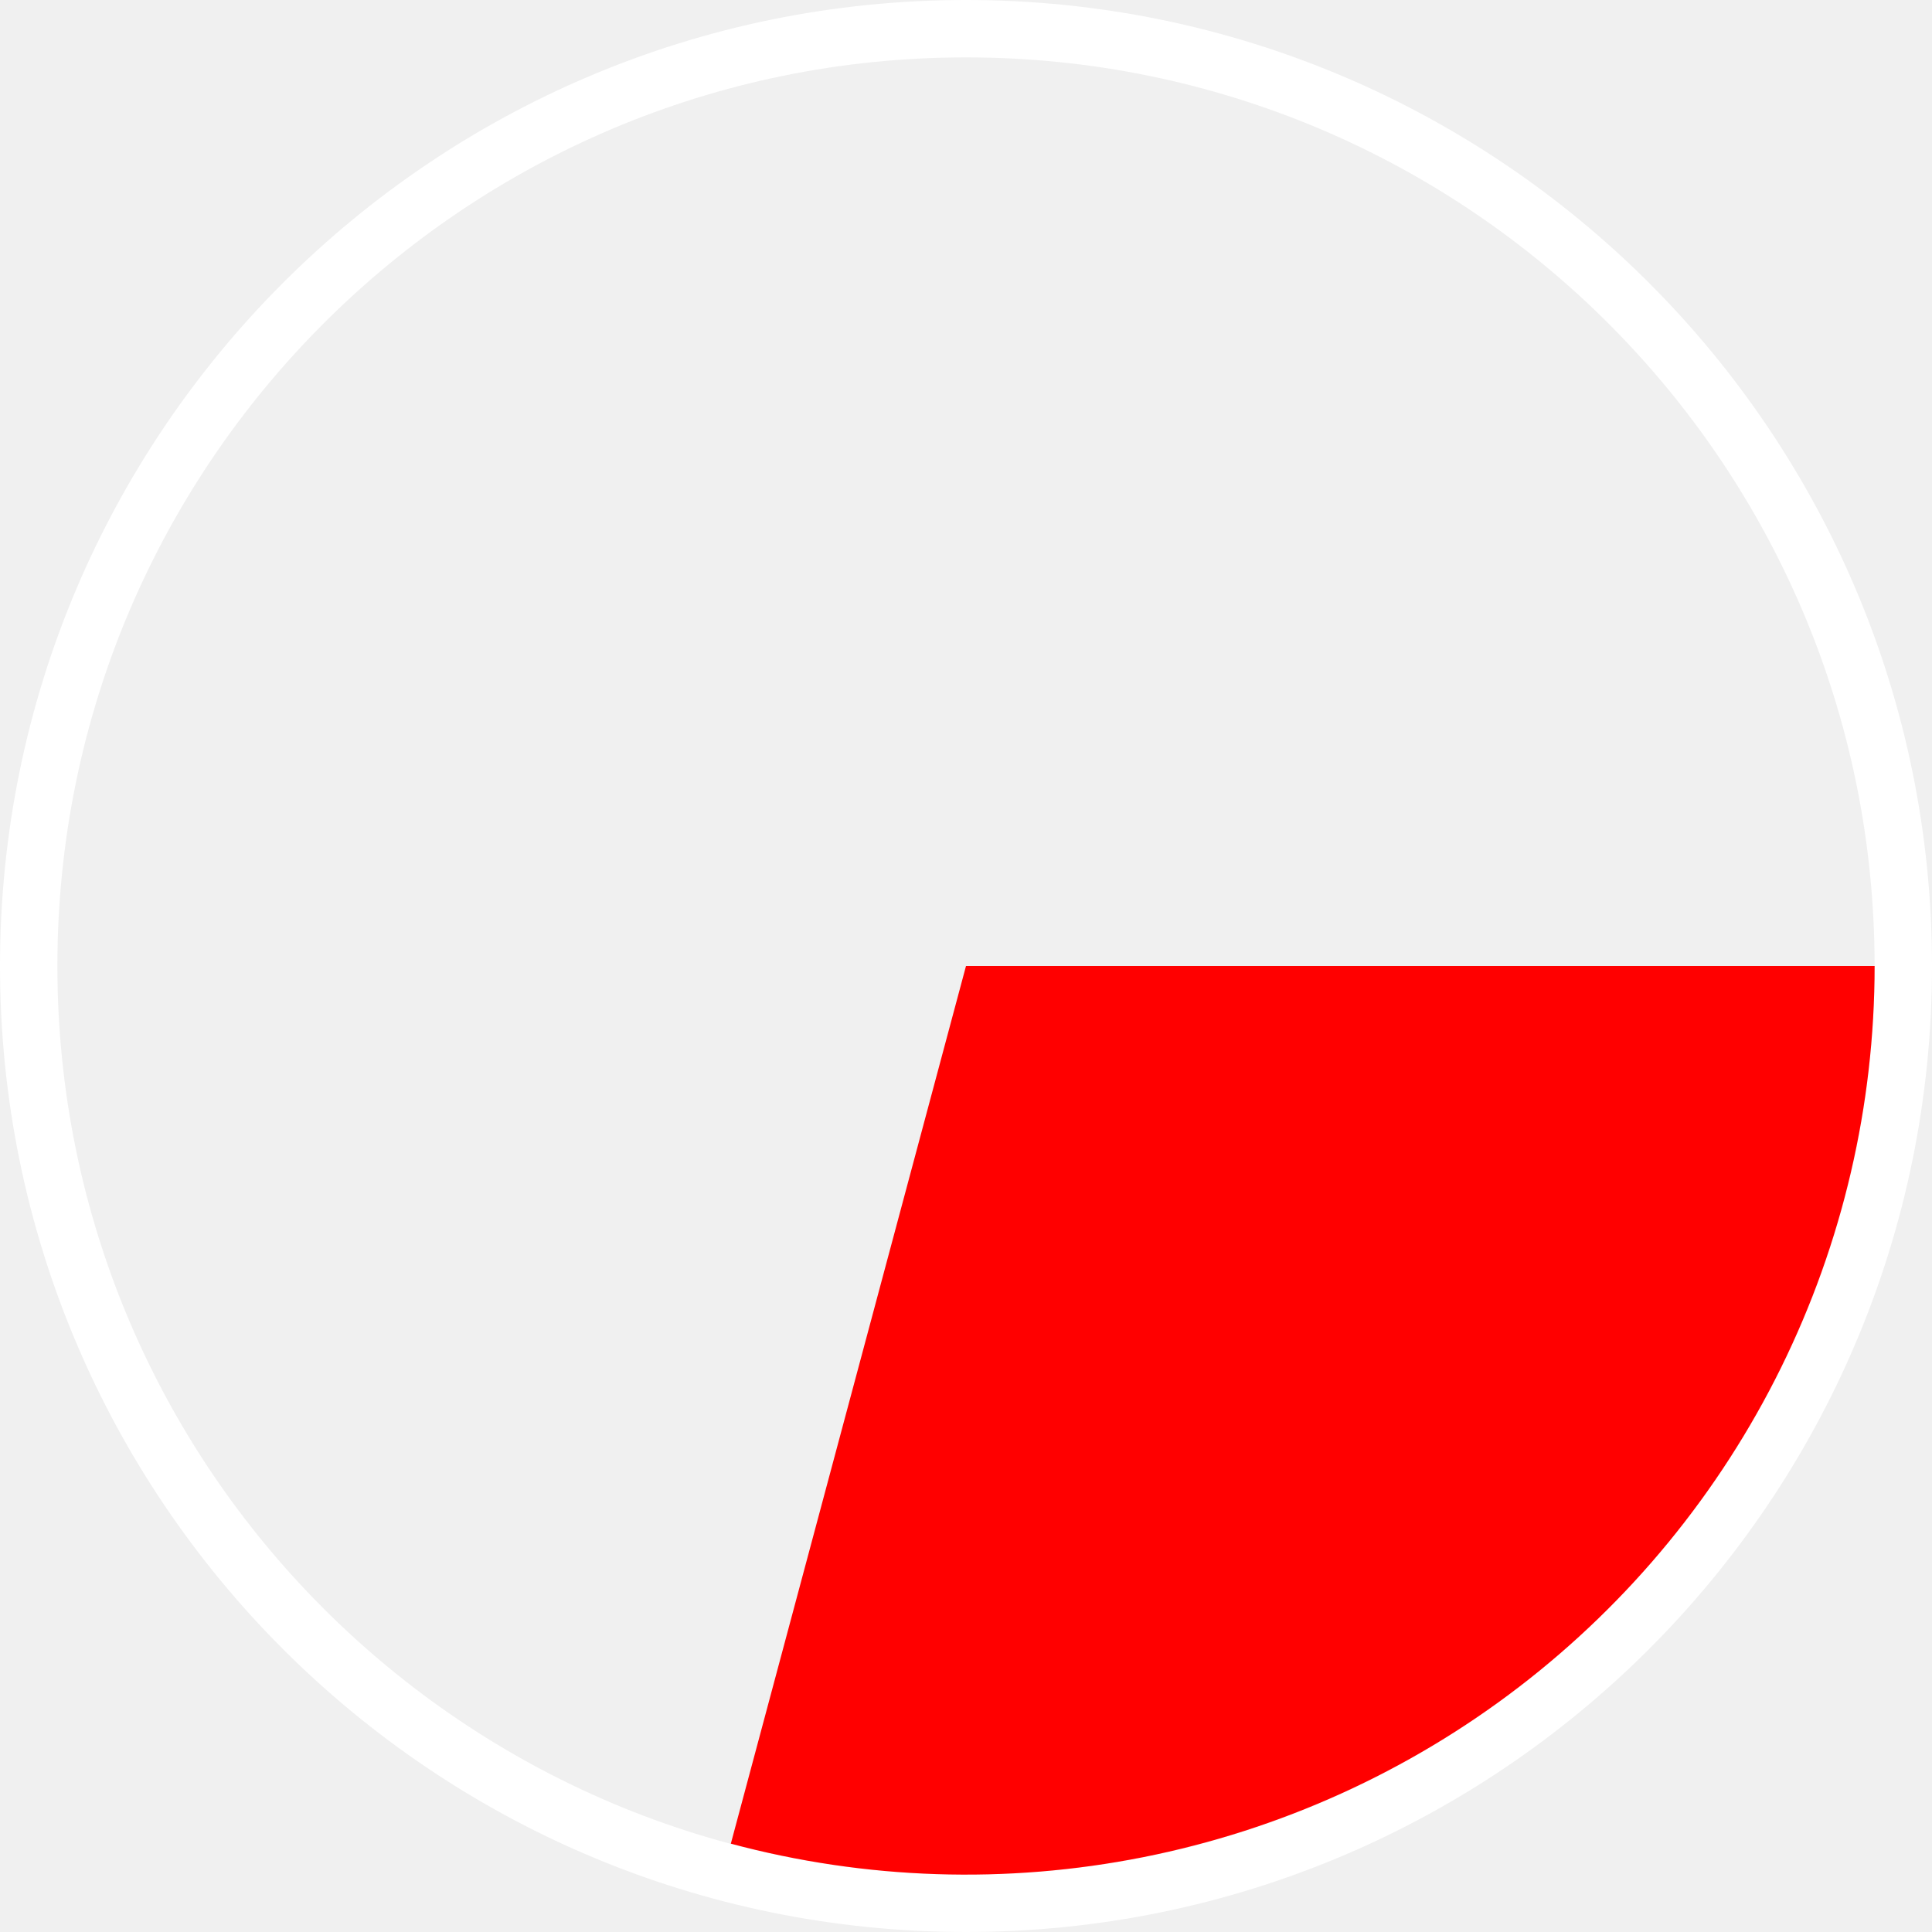
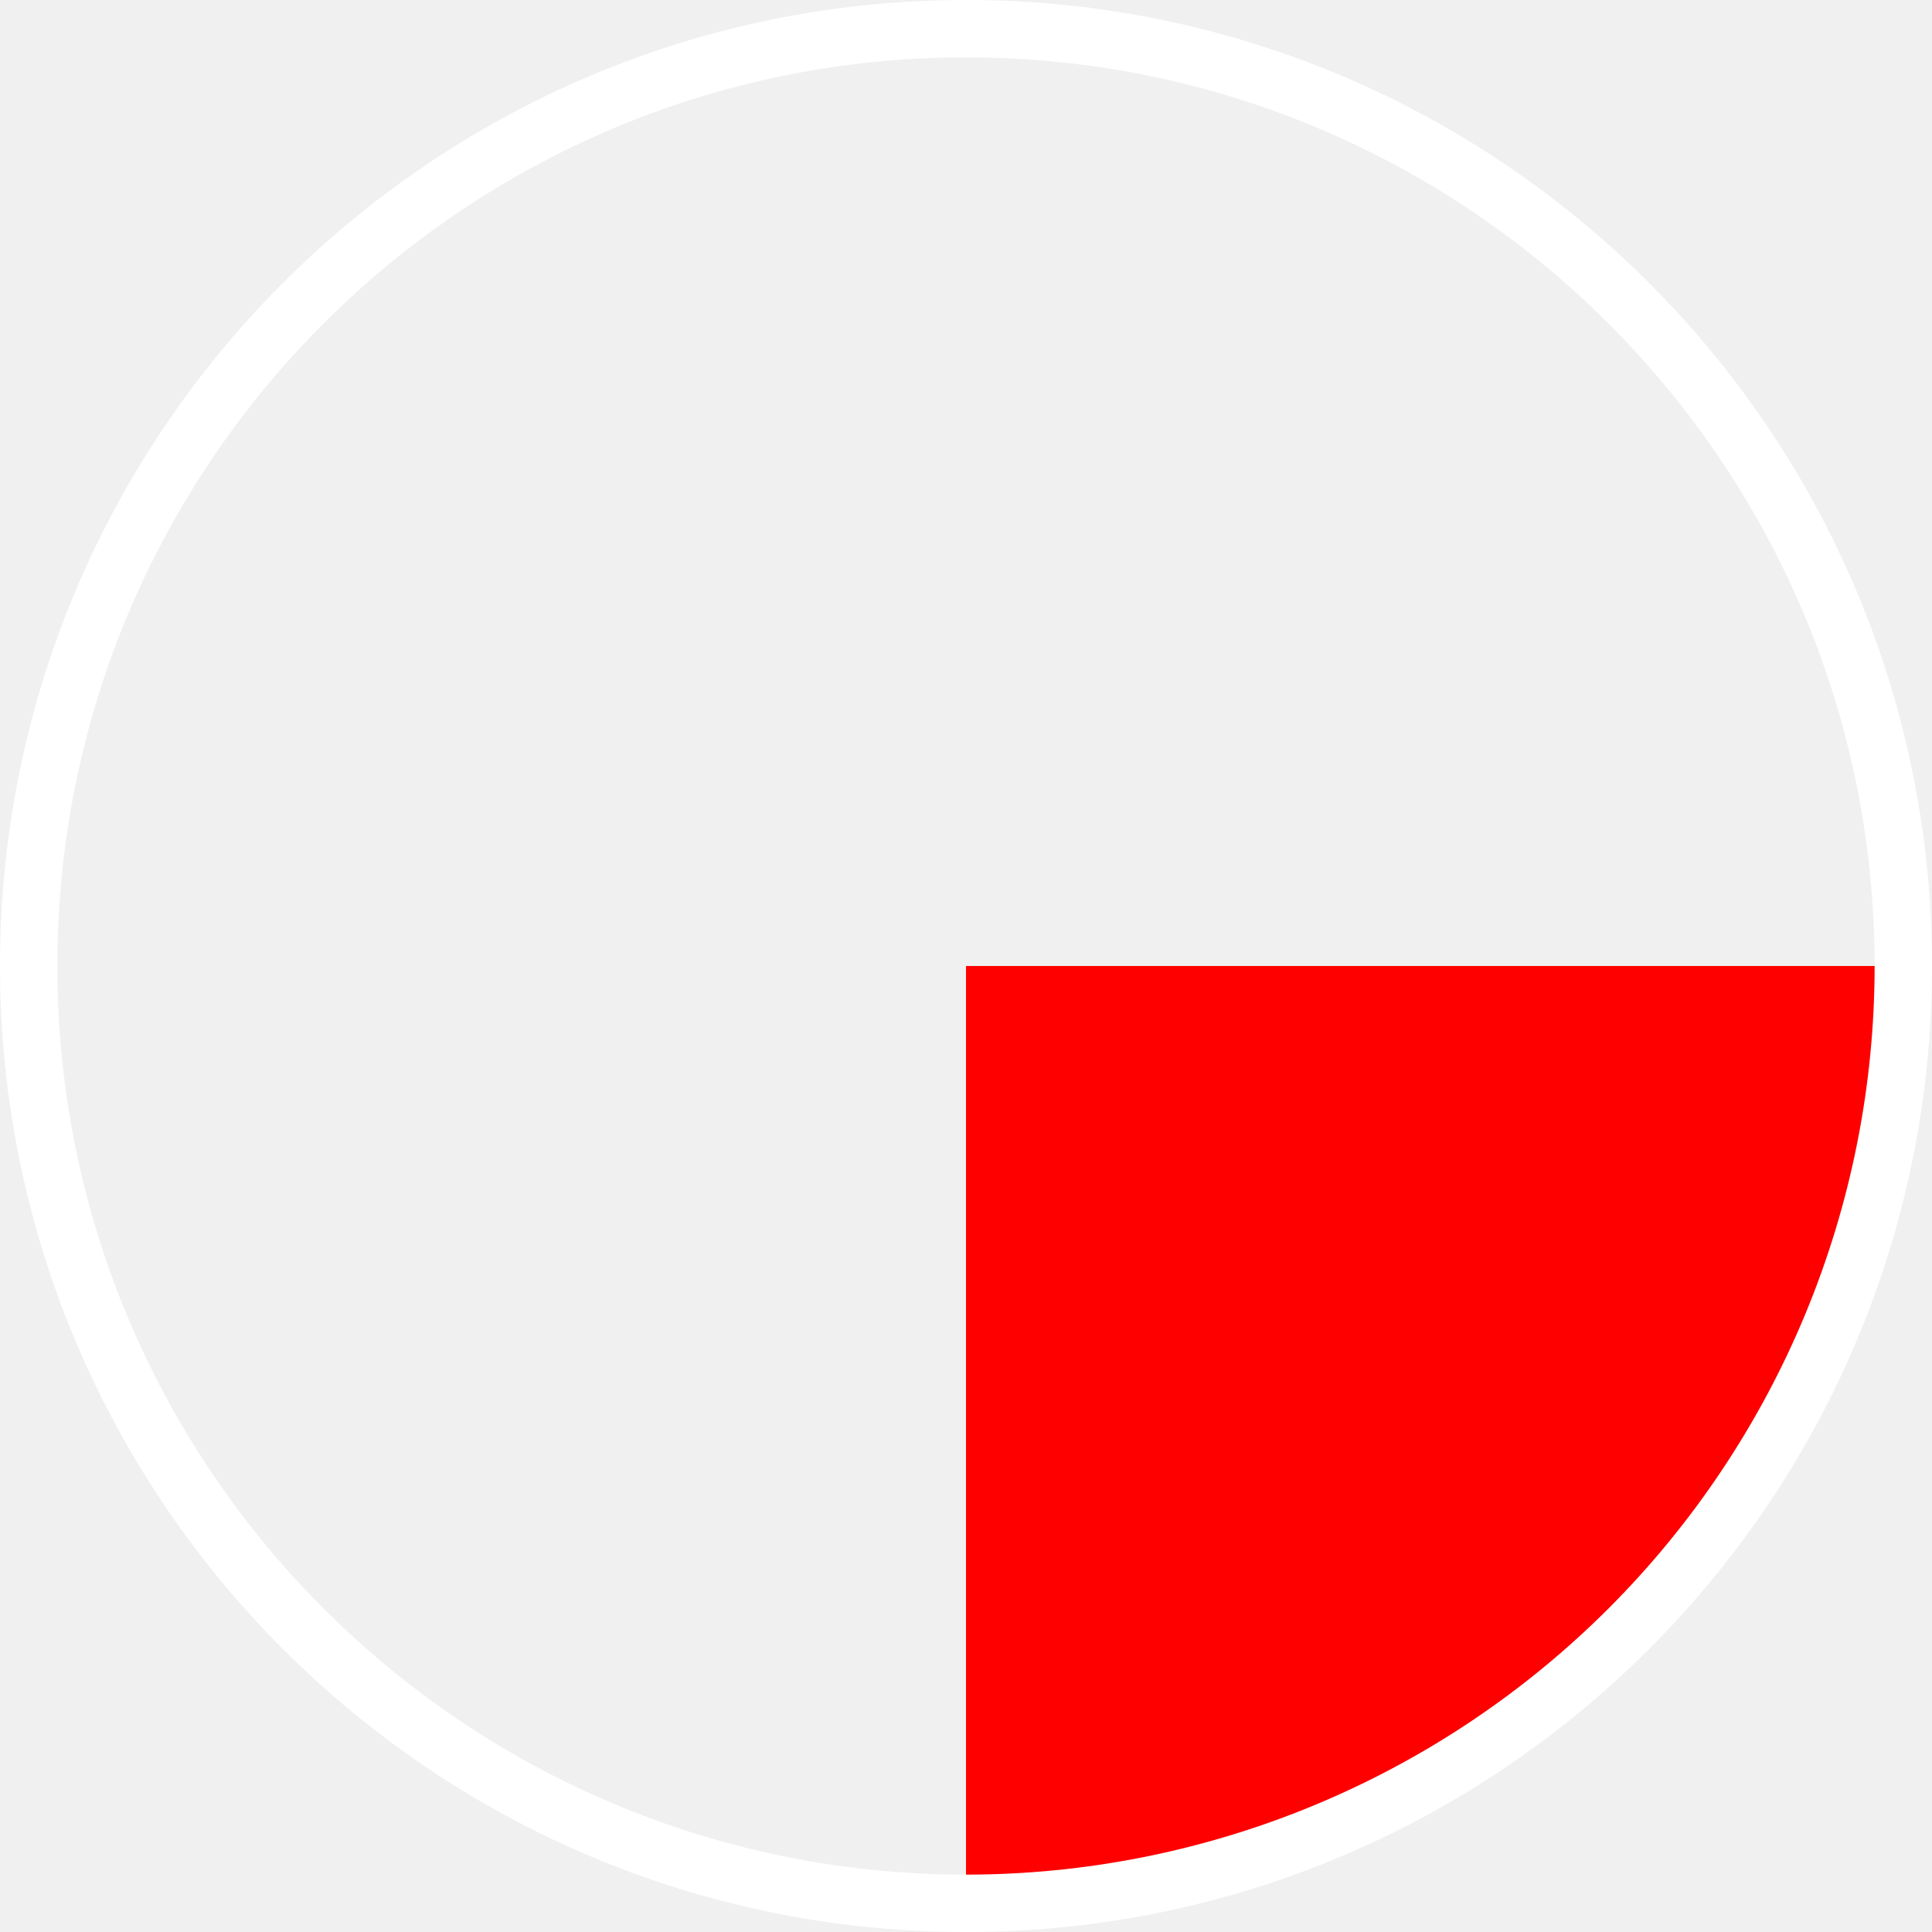
<svg xmlns="http://www.w3.org/2000/svg" width="101" height="101" viewBox="0 0 101 101" fill="none">
  <circle cx="50.5" cy="50.5" r="49" stroke="white" stroke-width="3" />
-   <path d="M98 50.5C98 57.786 96.324 64.974 93.102 71.509C89.879 78.043 85.197 83.749 79.416 88.184C73.636 92.62 66.913 95.666 59.767 97.087C52.621 98.509 45.244 98.267 38.206 96.382L50.5 50.5H98Z" fill="#FF0000" />
+   <path d="M98 50.5C98 56.738 96.771 62.914 94.384 68.677C91.997 74.44 88.498 79.677 84.088 84.088C79.677 88.498 74.44 91.997 68.677 94.384C62.914 96.771 56.738 98 50.5 98L50.5 50.5H98Z" fill="#FF0000" />
</svg>
